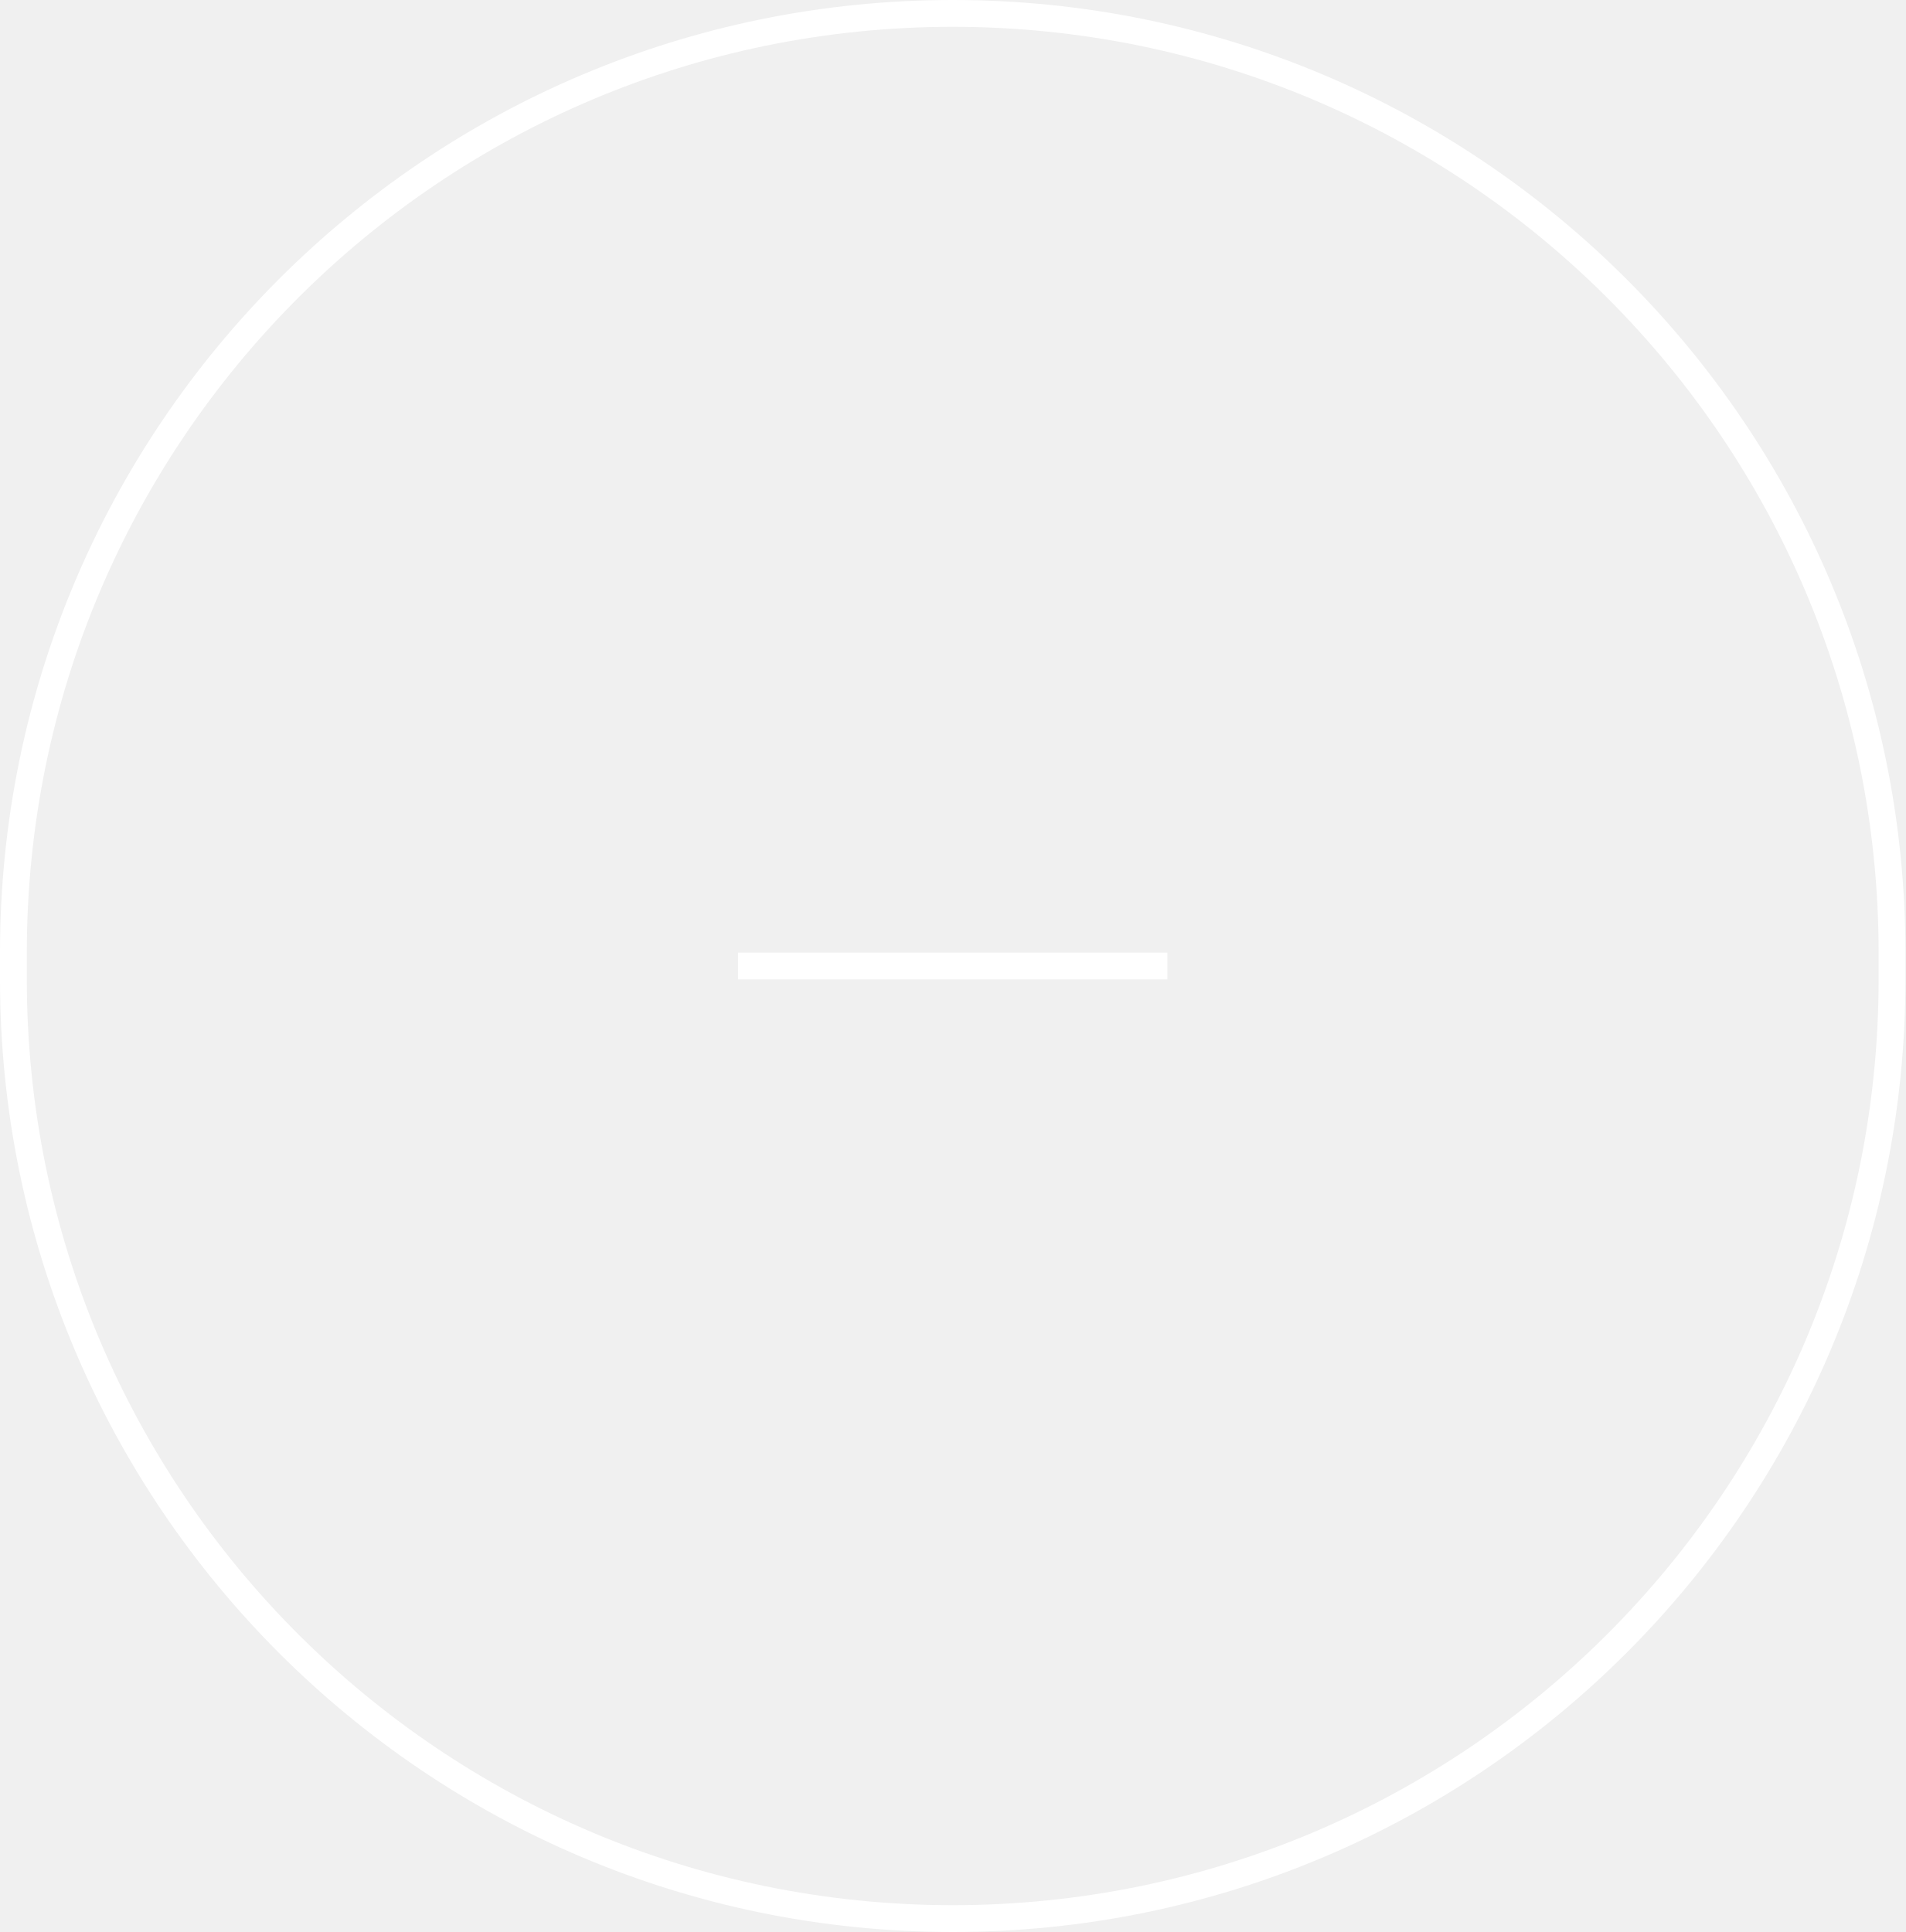
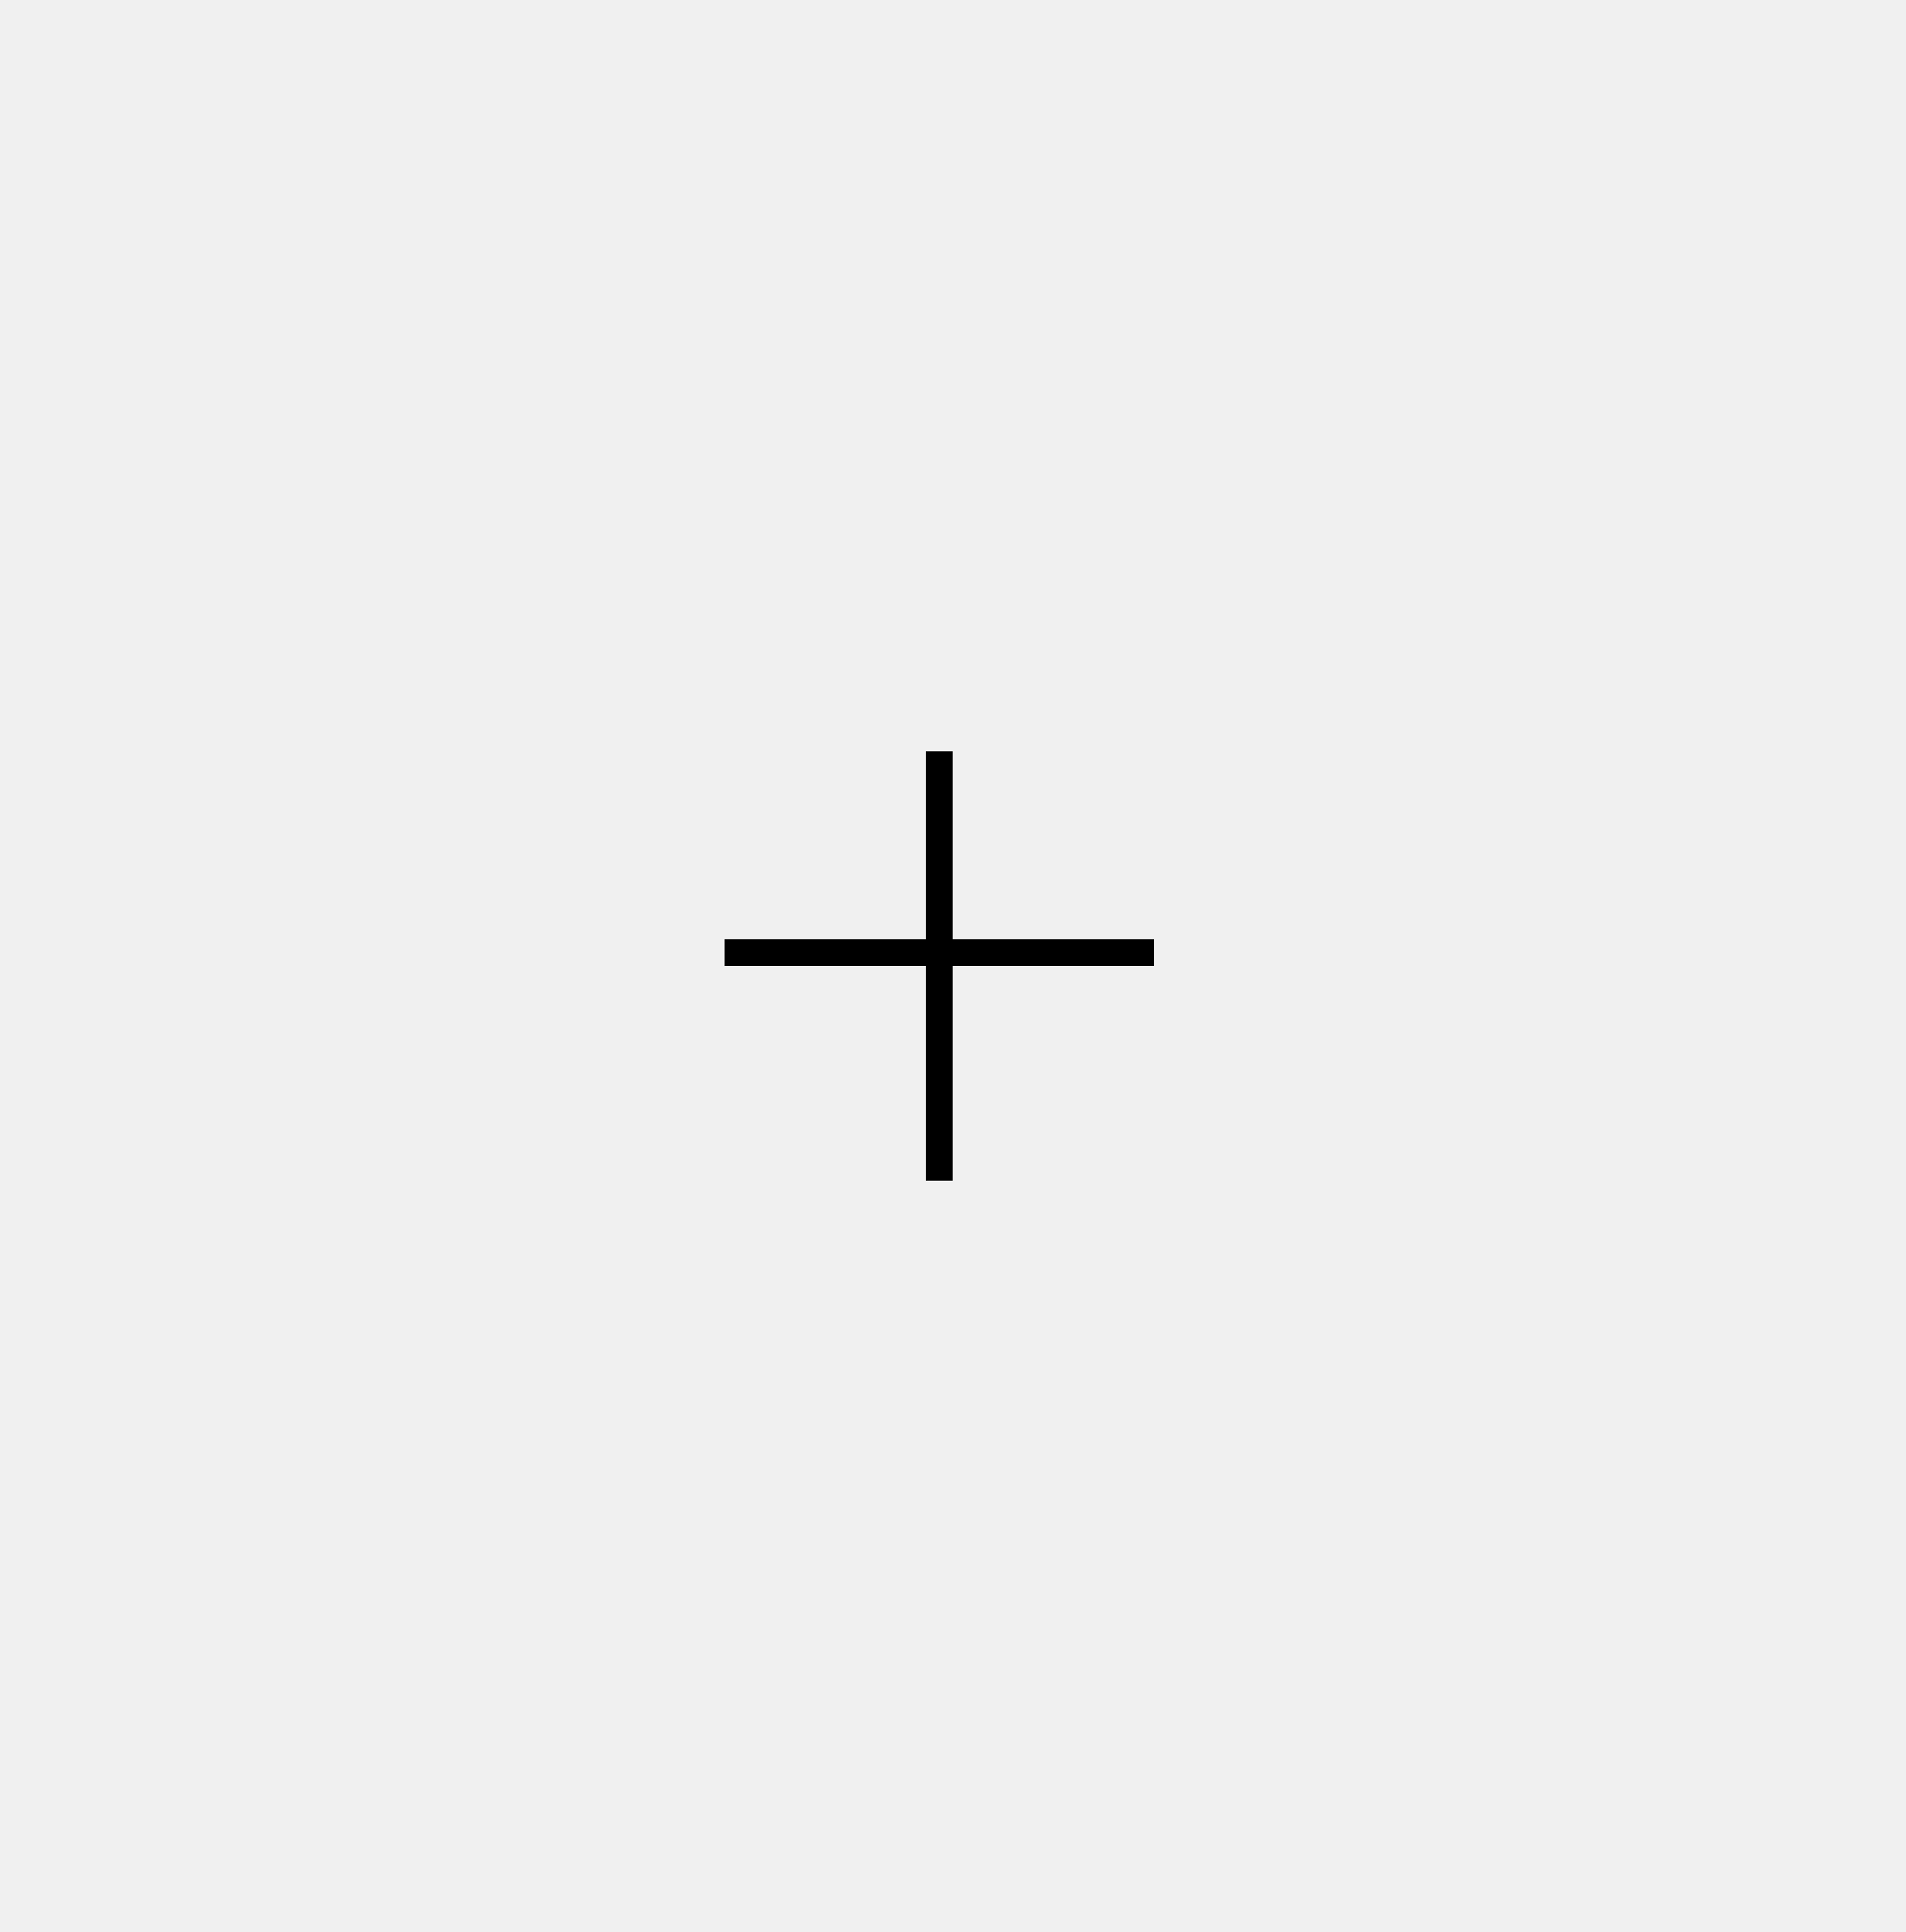
<svg xmlns="http://www.w3.org/2000/svg" width="71" height="72" viewBox="0 0 71 72" fill="none">
-   <rect x="0.5" y="0.5" width="70" height="71" rx="35" stroke="white" />
-   <path d="M43.5 36.5H27.5V35.5H43.5V36.5Z" fill="white" />
+   <path d="M16 1L0 1L0 0L16 0L16 1Z" fill="#000000" transform="matrix(1 0 0 1 27 35)" />
+   <path d="M16 1L0 1L0 0L16 0L16 1Z" fill="#000000" transform="matrix(0 -1 1 0 34.5 44)" />
</svg>
